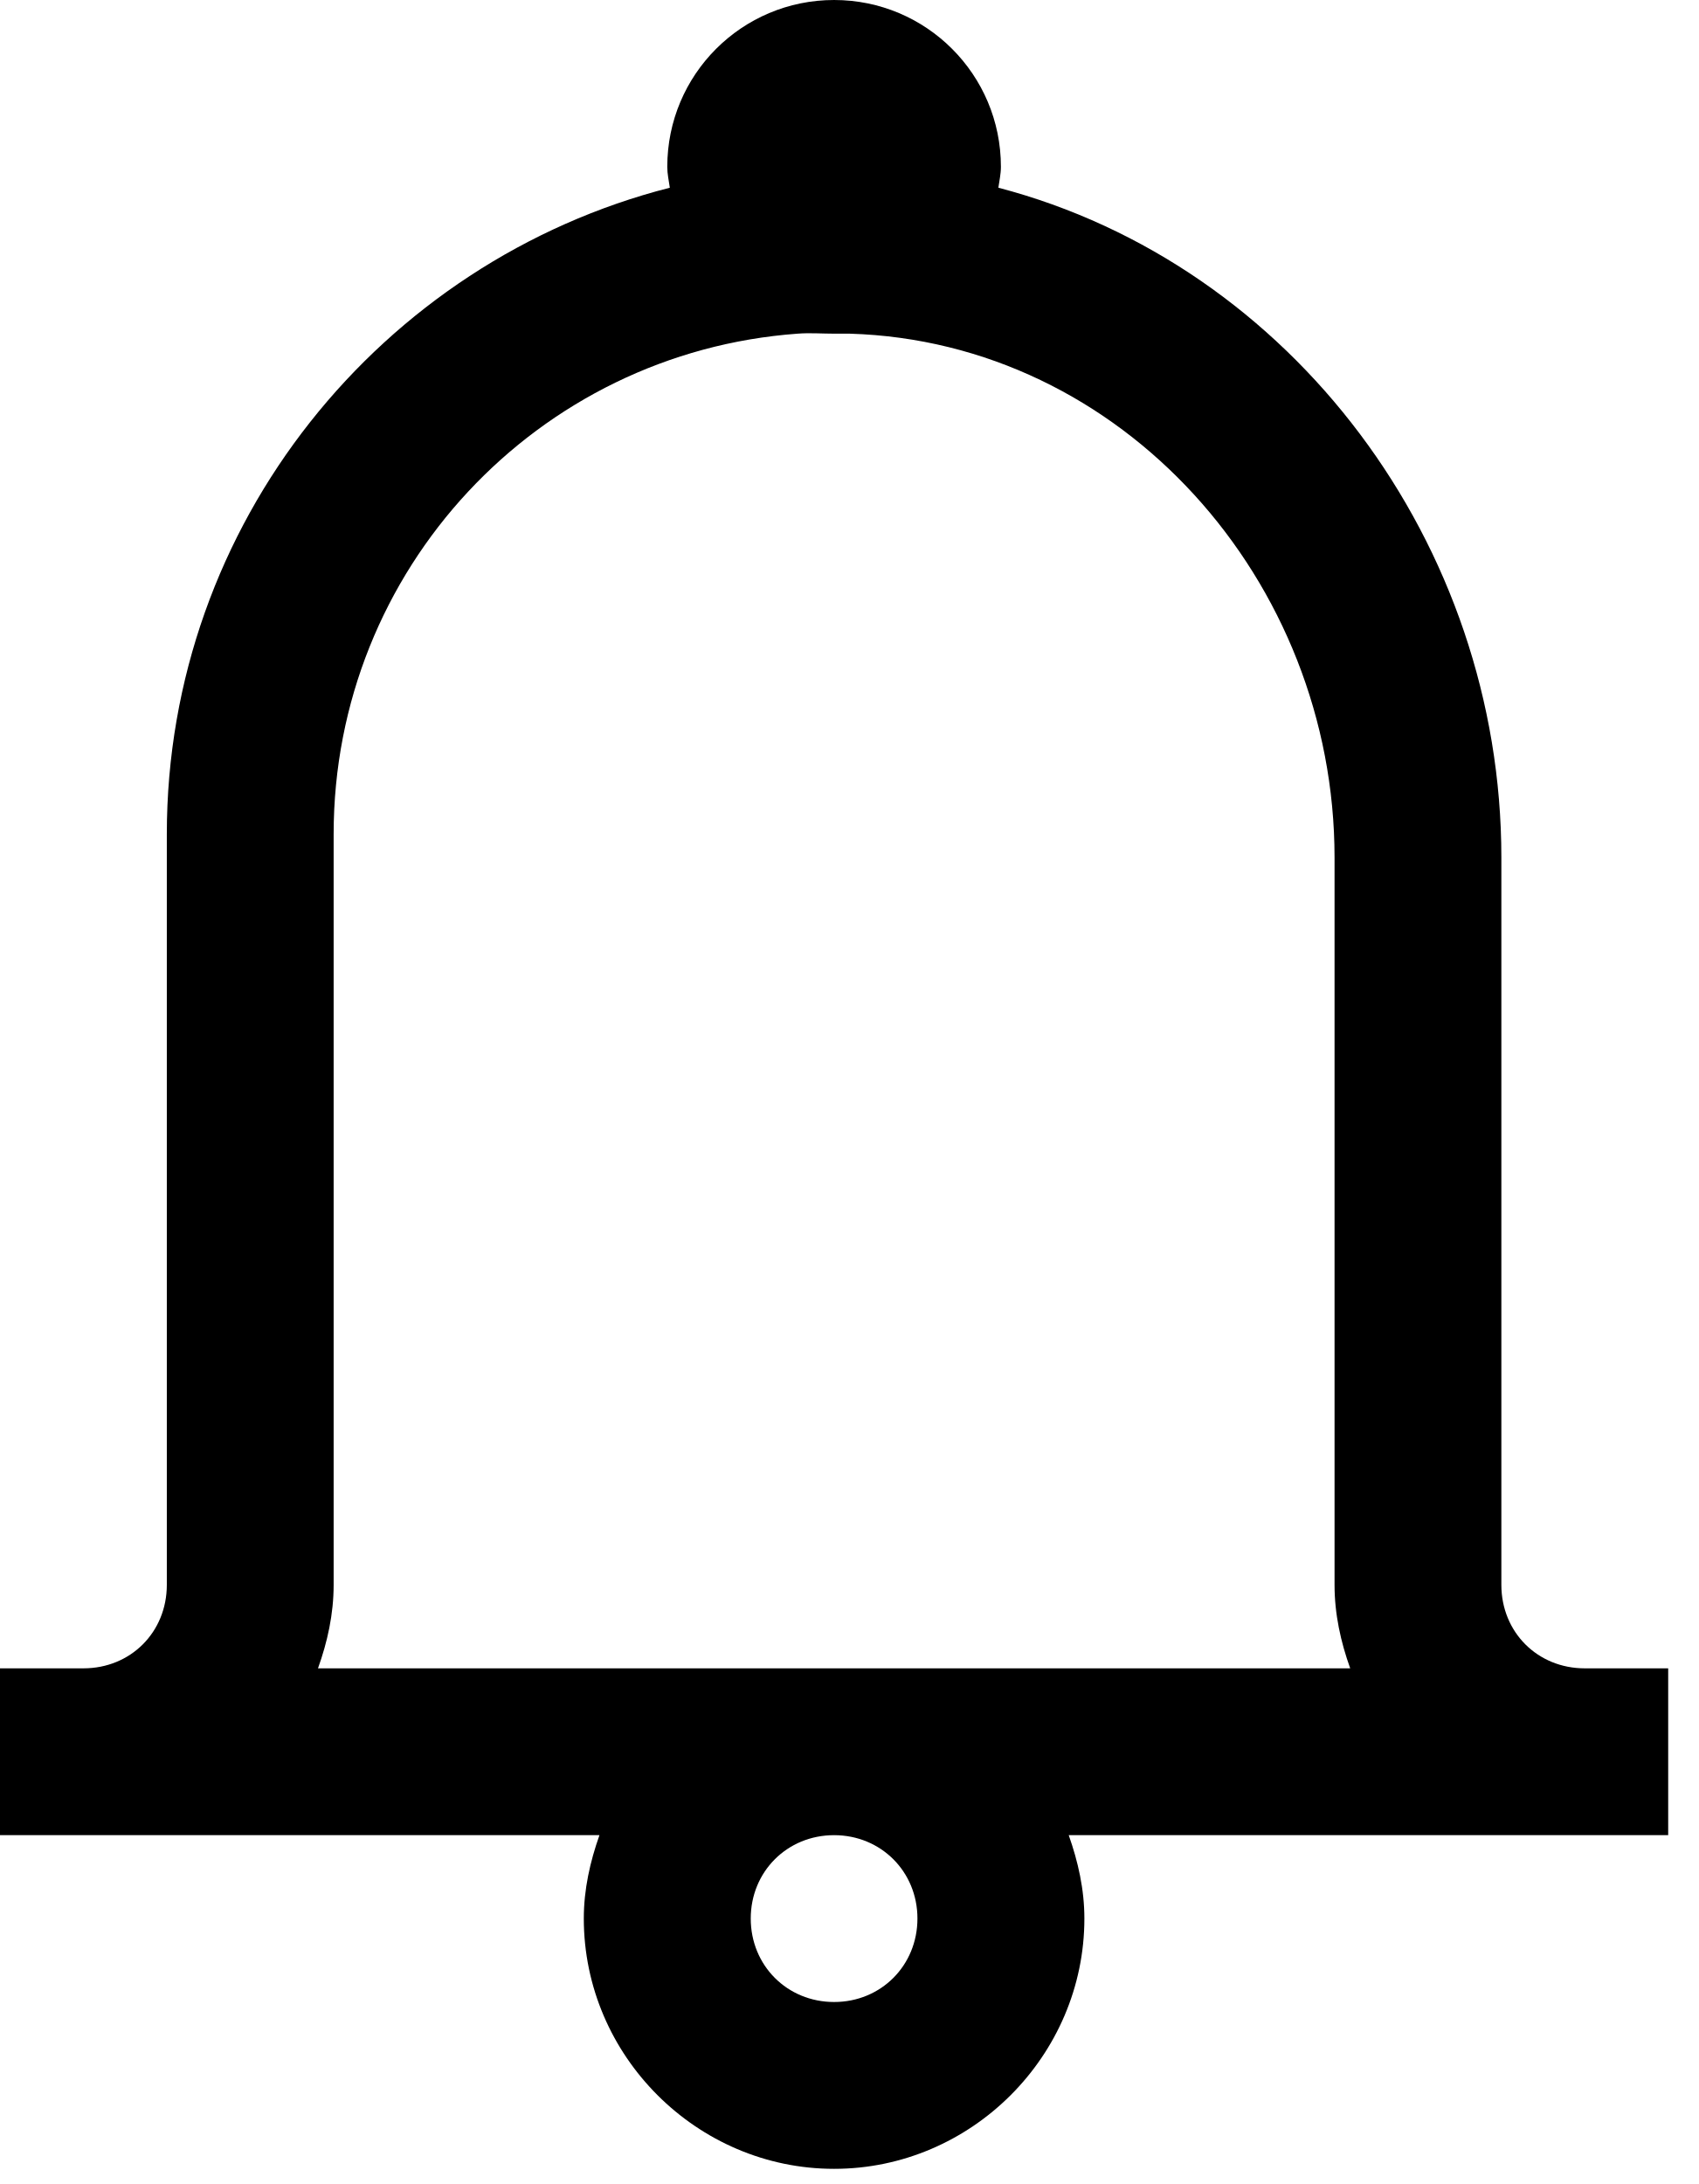
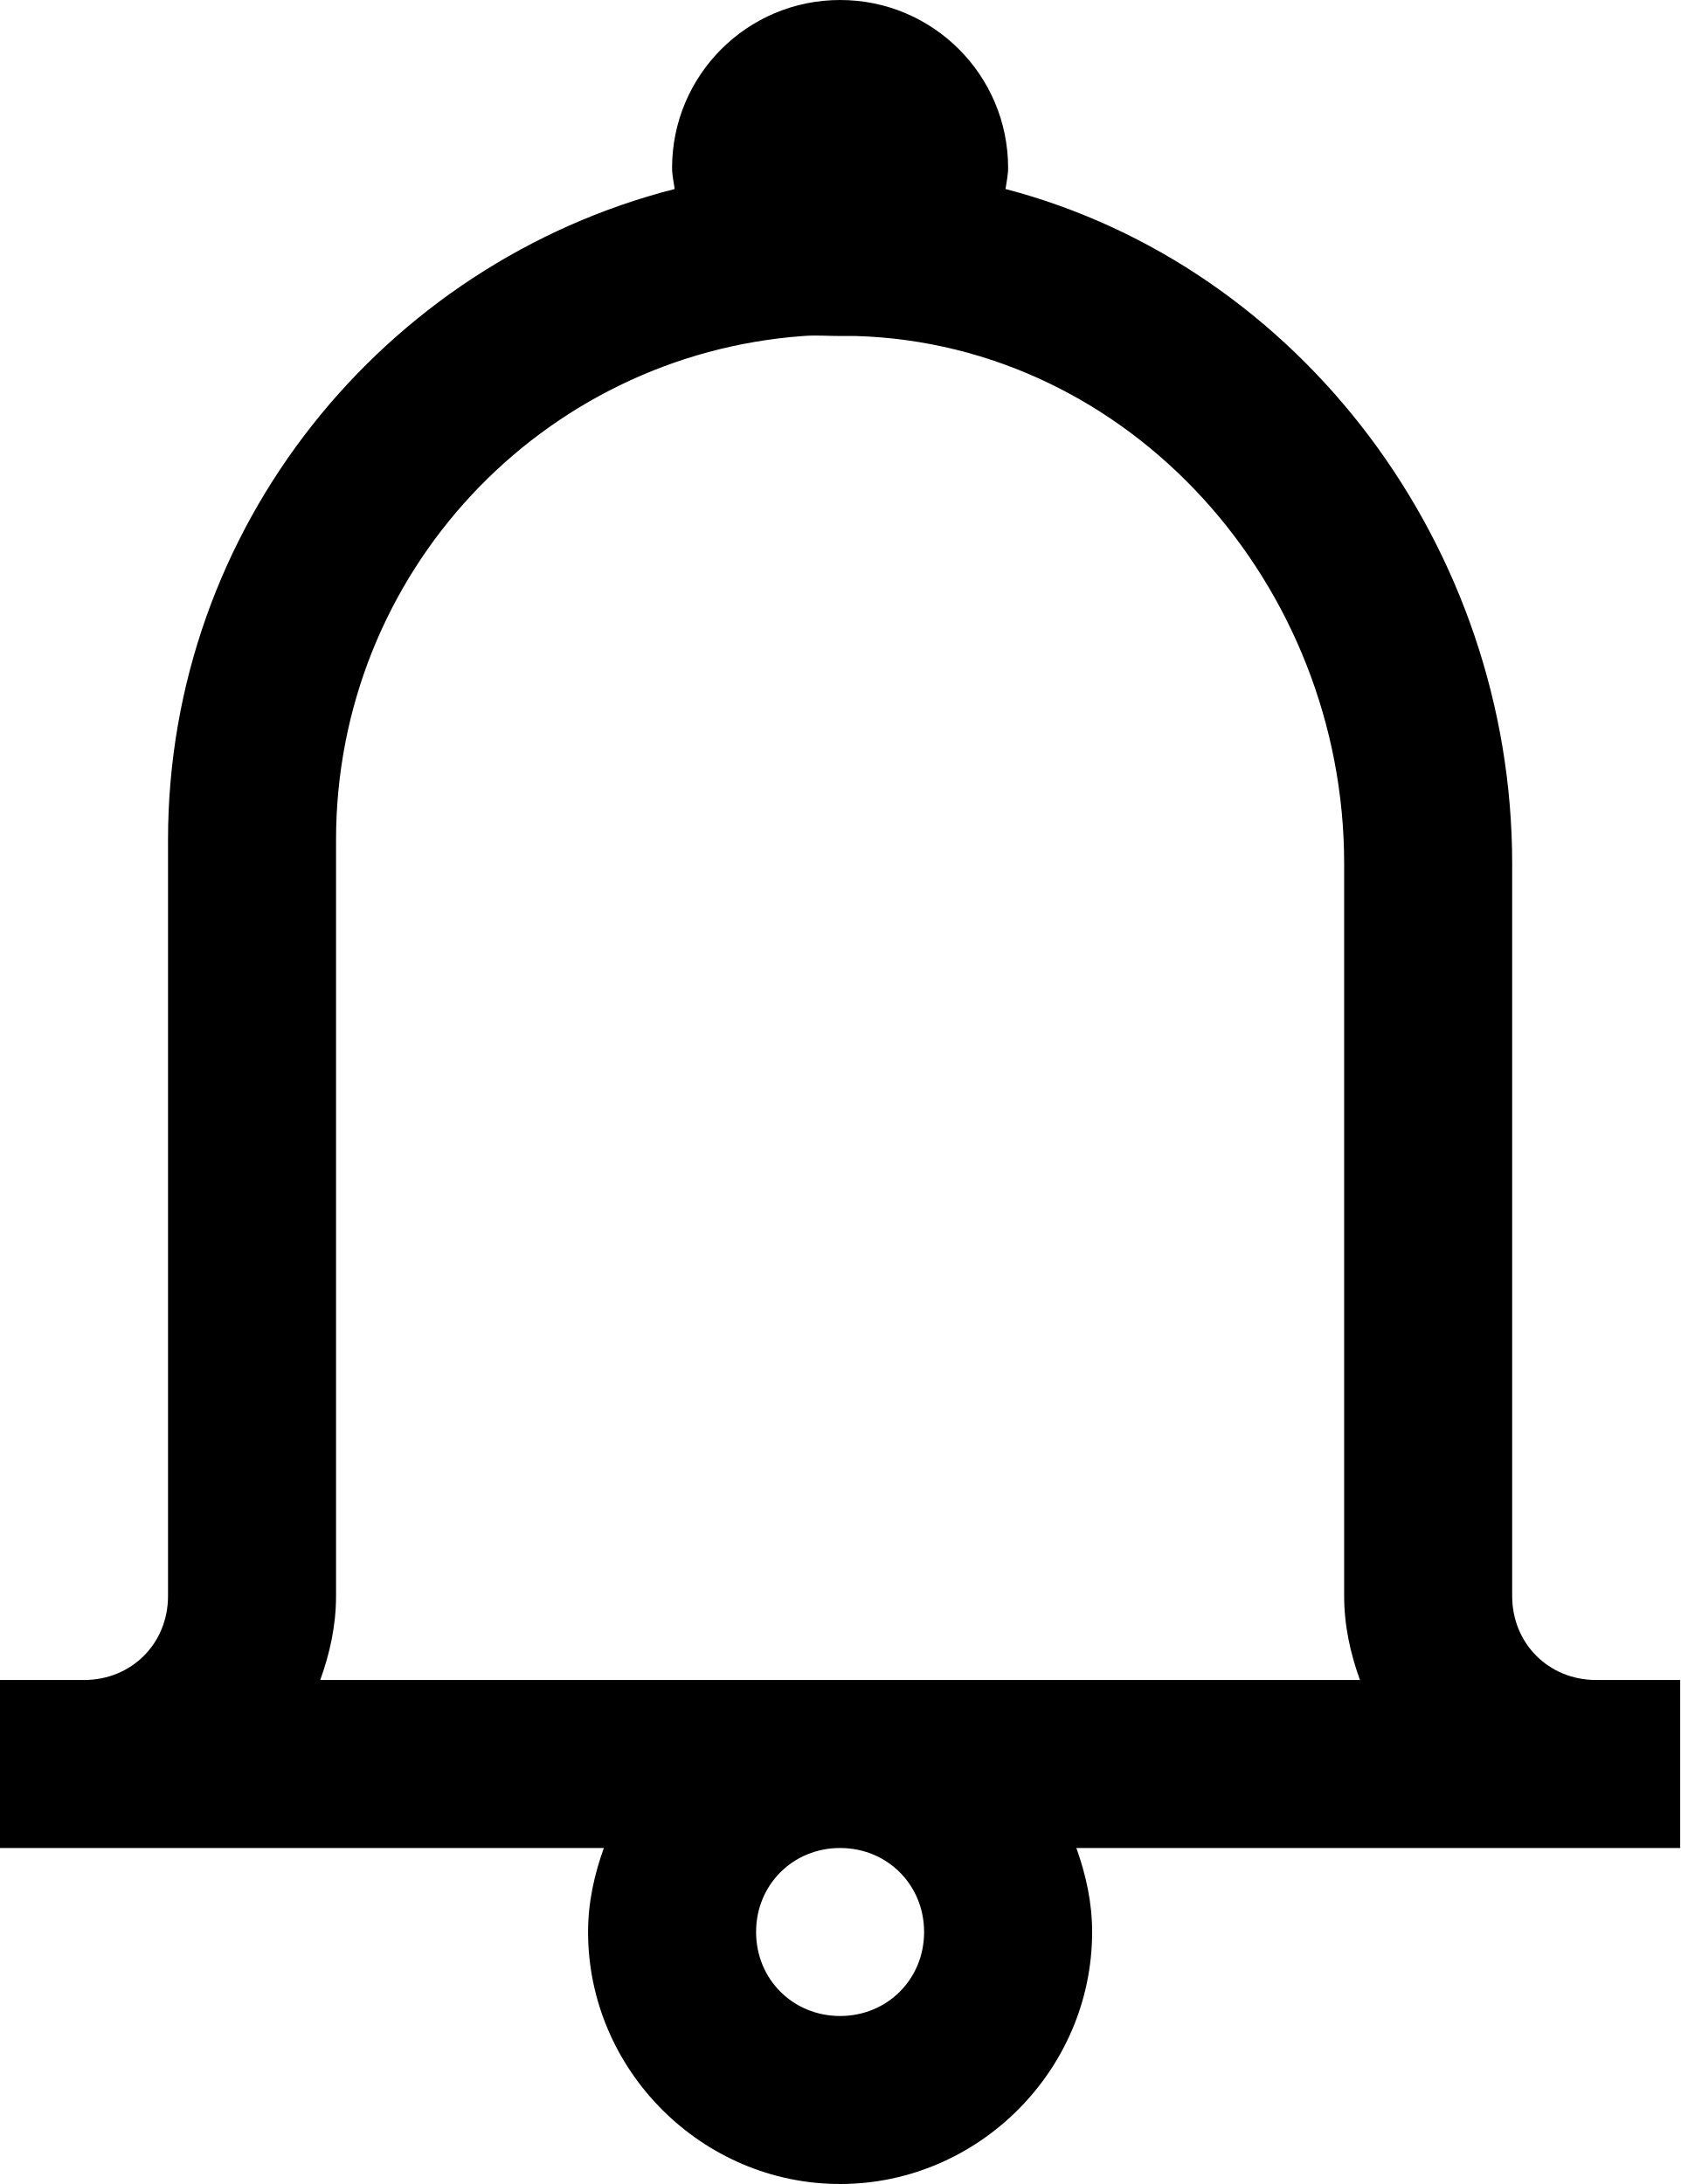
- <svg xmlns="http://www.w3.org/2000/svg" width="14px" height="18px" viewBox="0 0 14 18" version="1.1">
-   <g id="UI-Elements" stroke="none" stroke-width="1" fill="none" fill-rule="evenodd">
-     <g id="[UI]-Icons" transform="translate(-219, -258)">
-       <g id="bell" transform="translate(215, 256)">
-         <path d="M10.875,2 C10.115,2 9.5,2.615 9.5,3.375 C9.5,3.434 9.513,3.49 9.521,3.547 C7.145,4.154 5.375,6.313 5.375,8.875 L5.375,15.062 C5.375,15.452 5.077,15.75 4.688,15.75 L4,15.75 L4,17.125 L8.941,17.125 C8.864,17.343 8.812,17.571 8.812,17.812 C8.812,18.943 9.744,19.875 10.875,19.875 C12.006,19.875 12.938,18.943 12.938,17.812 C12.938,17.571 12.886,17.343 12.809,17.125 L17.75,17.125 L17.75,15.75 L17.062,15.75 C16.673,15.75 16.375,15.452 16.375,15.062 L16.375,9.068 C16.375,6.485 14.648,4.181 12.229,3.547 C12.237,3.49 12.25,3.434 12.25,3.375 C12.25,2.615 11.635,2 10.875,2 Z M10.574,4.75 C10.674,4.742 10.773,4.75 10.875,4.75 C10.918,4.75 10.961,4.75 11.004,4.75 C13.249,4.817 15,6.786 15,9.068 L15,15.062 C15,15.304 15.051,15.532 15.129,15.75 L6.621,15.75 C6.699,15.532 6.75,15.304 6.75,15.062 L6.75,8.875 C6.75,6.692 8.431,4.906 10.574,4.75 Z M10.875,17.125 C11.262,17.125 11.562,17.426 11.562,17.812 C11.562,18.199 11.262,18.5 10.875,18.5 C10.488,18.5 10.188,18.199 10.188,17.812 C10.188,17.426 10.488,17.125 10.875,17.125 Z" id="Shape" fill="#000000" fill-rule="nonzero" />
-         <polygon id="Path" points="0 0 22 0 22 22 0 22" />
-       </g>
-     </g>
-   </g>
+ <svg xmlns="http://www.w3.org/2000/svg" width="20" height="26" viewBox="0 0 20 26">
+   <path d="M10,0 C8.895,0 8,0.895 8,2 C8,2.086 8.02,2.168 8.031,2.25 C4.574,3.133 2,6.273 2,10 L2,19 C2,19.566 1.566,20 1,20 L0,20 L0,22 L7.188,22 C7.074,22.316 7,22.648 7,23 C7,24.645 8.355,26 10,26 C11.645,26 13,24.645 13,23 C13,22.648 12.926,22.316 12.812,22 L20,22 L20,20 L19,20 C18.434,20 18,19.566 18,19 L18,10.281 C18,6.523 15.488,3.172 11.969,2.25 C11.98,2.168 12,2.086 12,2 C12,0.895 11.105,0 10,0 Z M9.562,4 C9.707,3.988 9.852,4 10,4 C10.062,4 10.125,4 10.188,4 C13.453,4.098 16,6.961 16,10.281 L16,19 C16,19.352 16.074,19.684 16.188,20 L3.812,20 C3.926,19.684 4,19.352 4,19 L4,10 C4,6.824 6.445,4.227 9.562,4 Z M10,22 C10.562,22 11,22.438 11,23 C11,23.562 10.562,24 10,24 C9.438,24 9,23.562 9,23 C9,22.438 9.438,22 10,22 Z" />
</svg>
